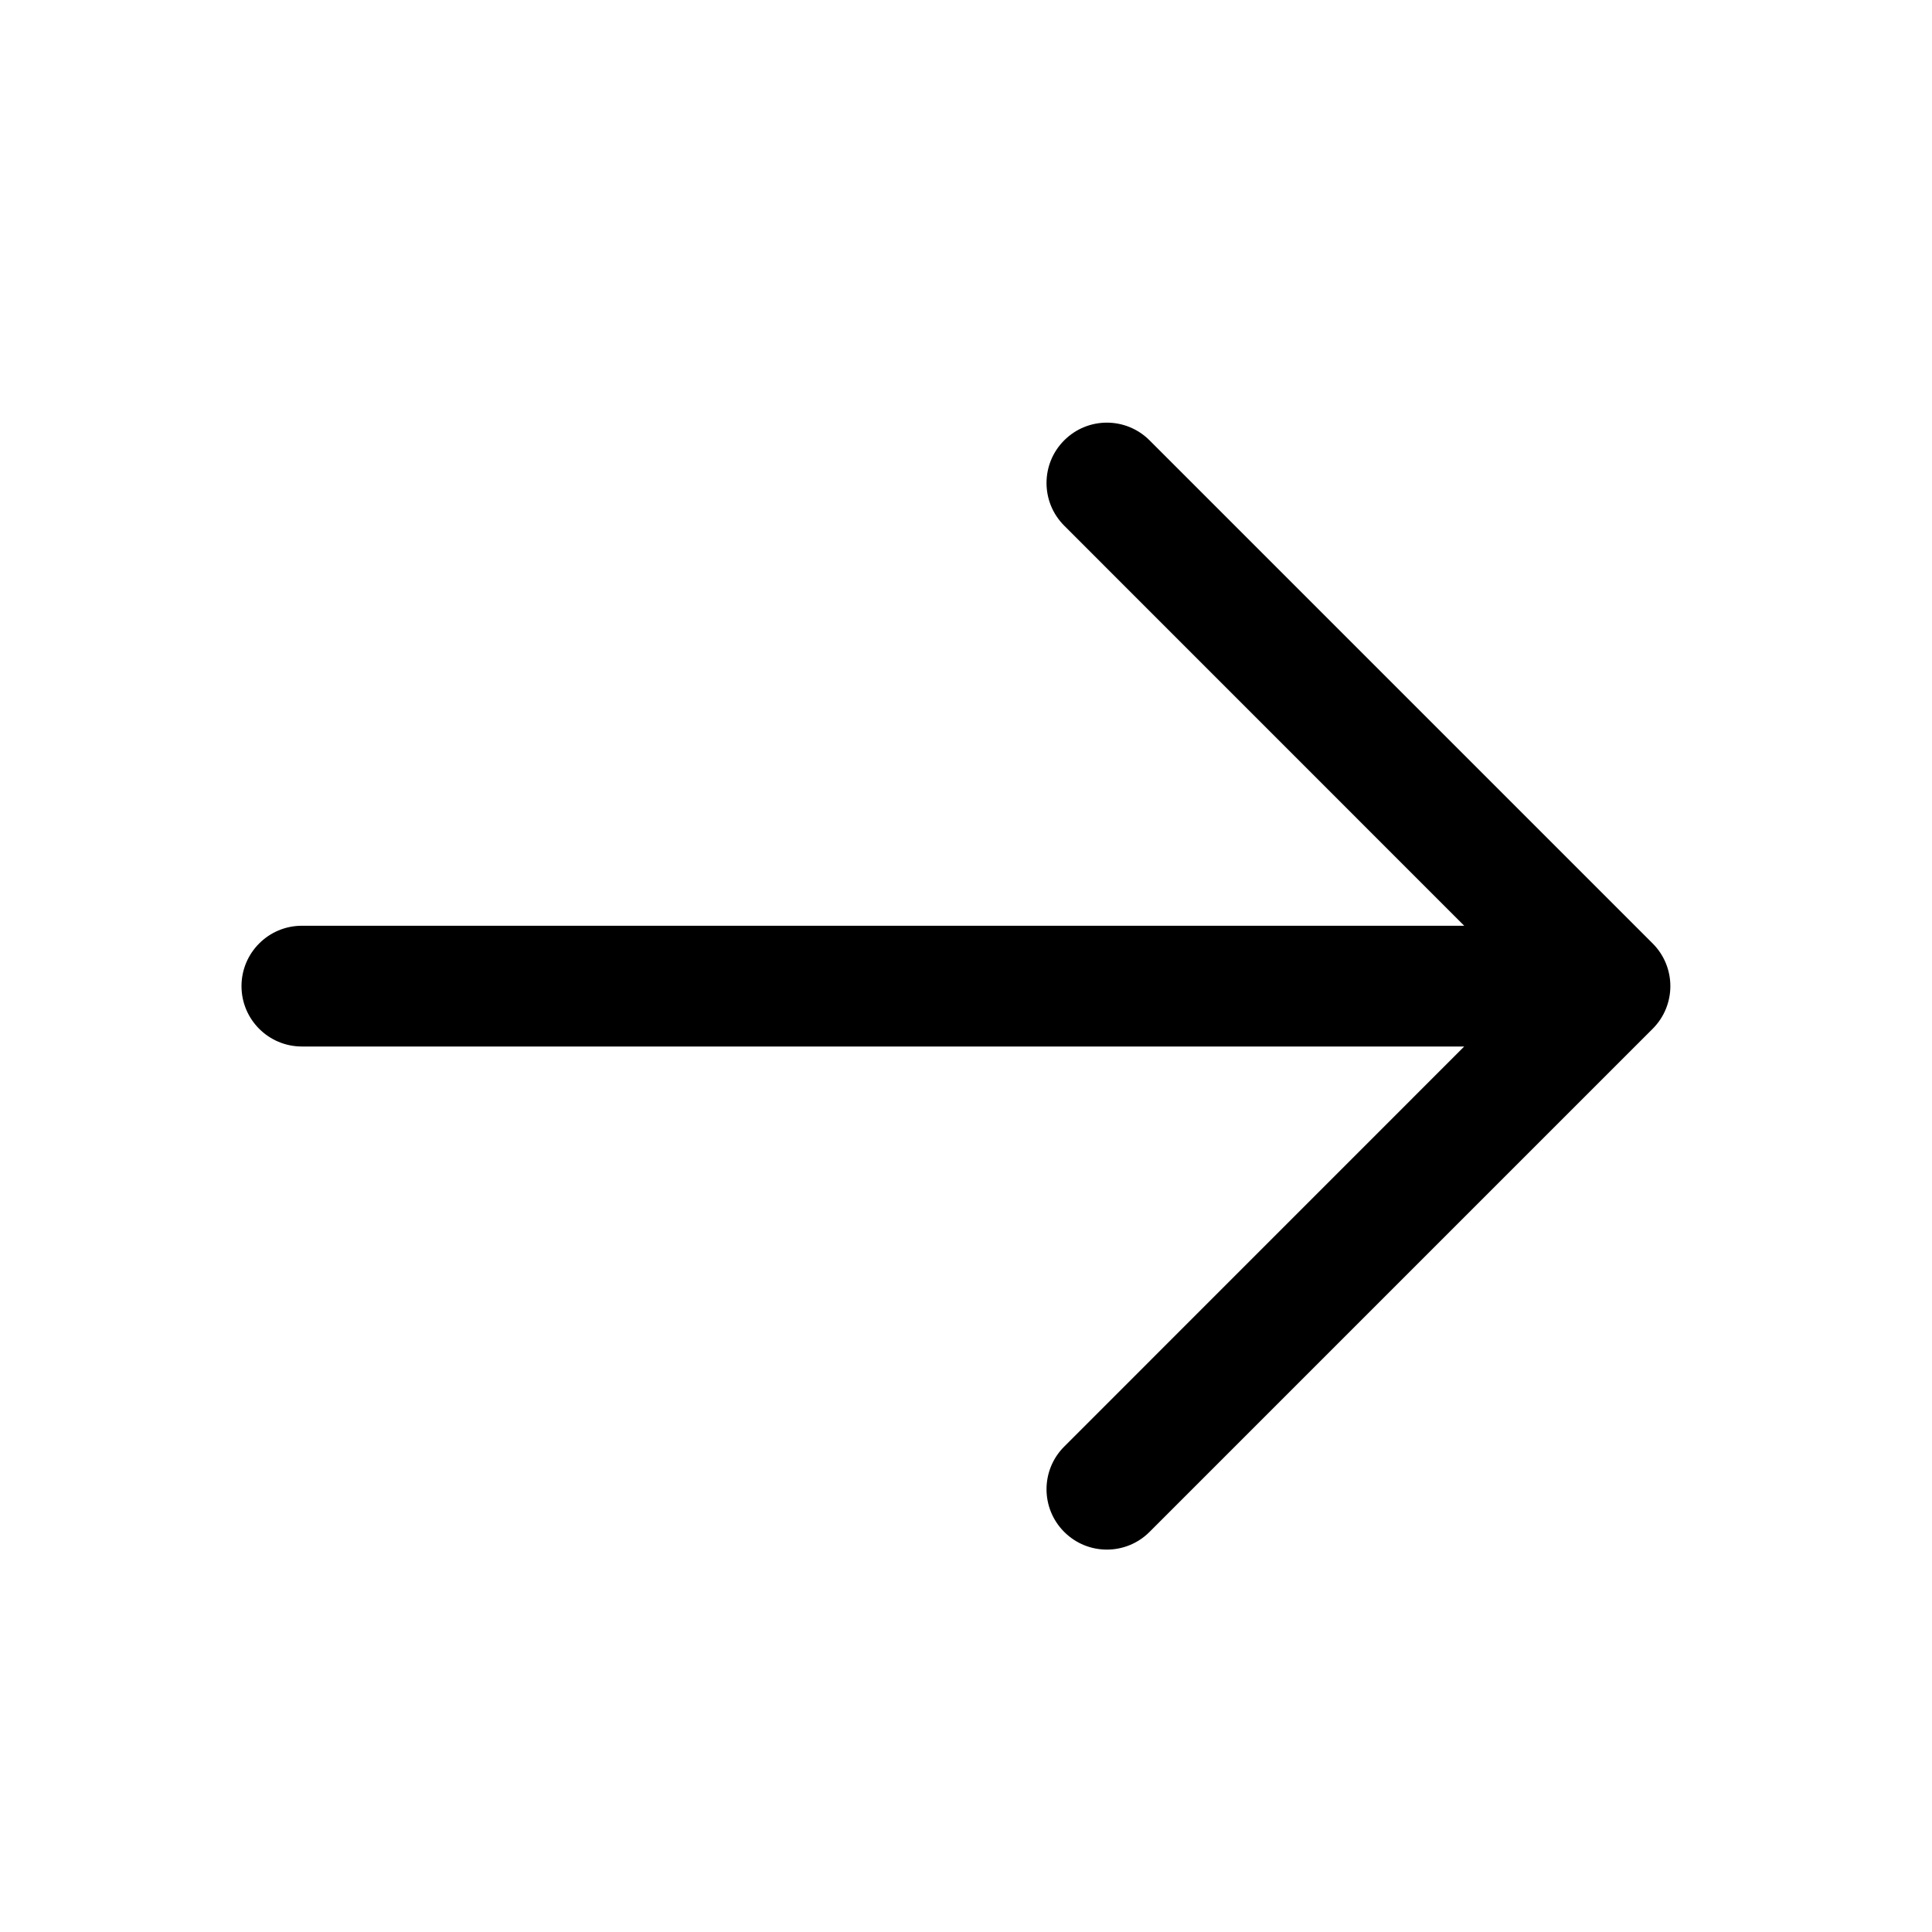
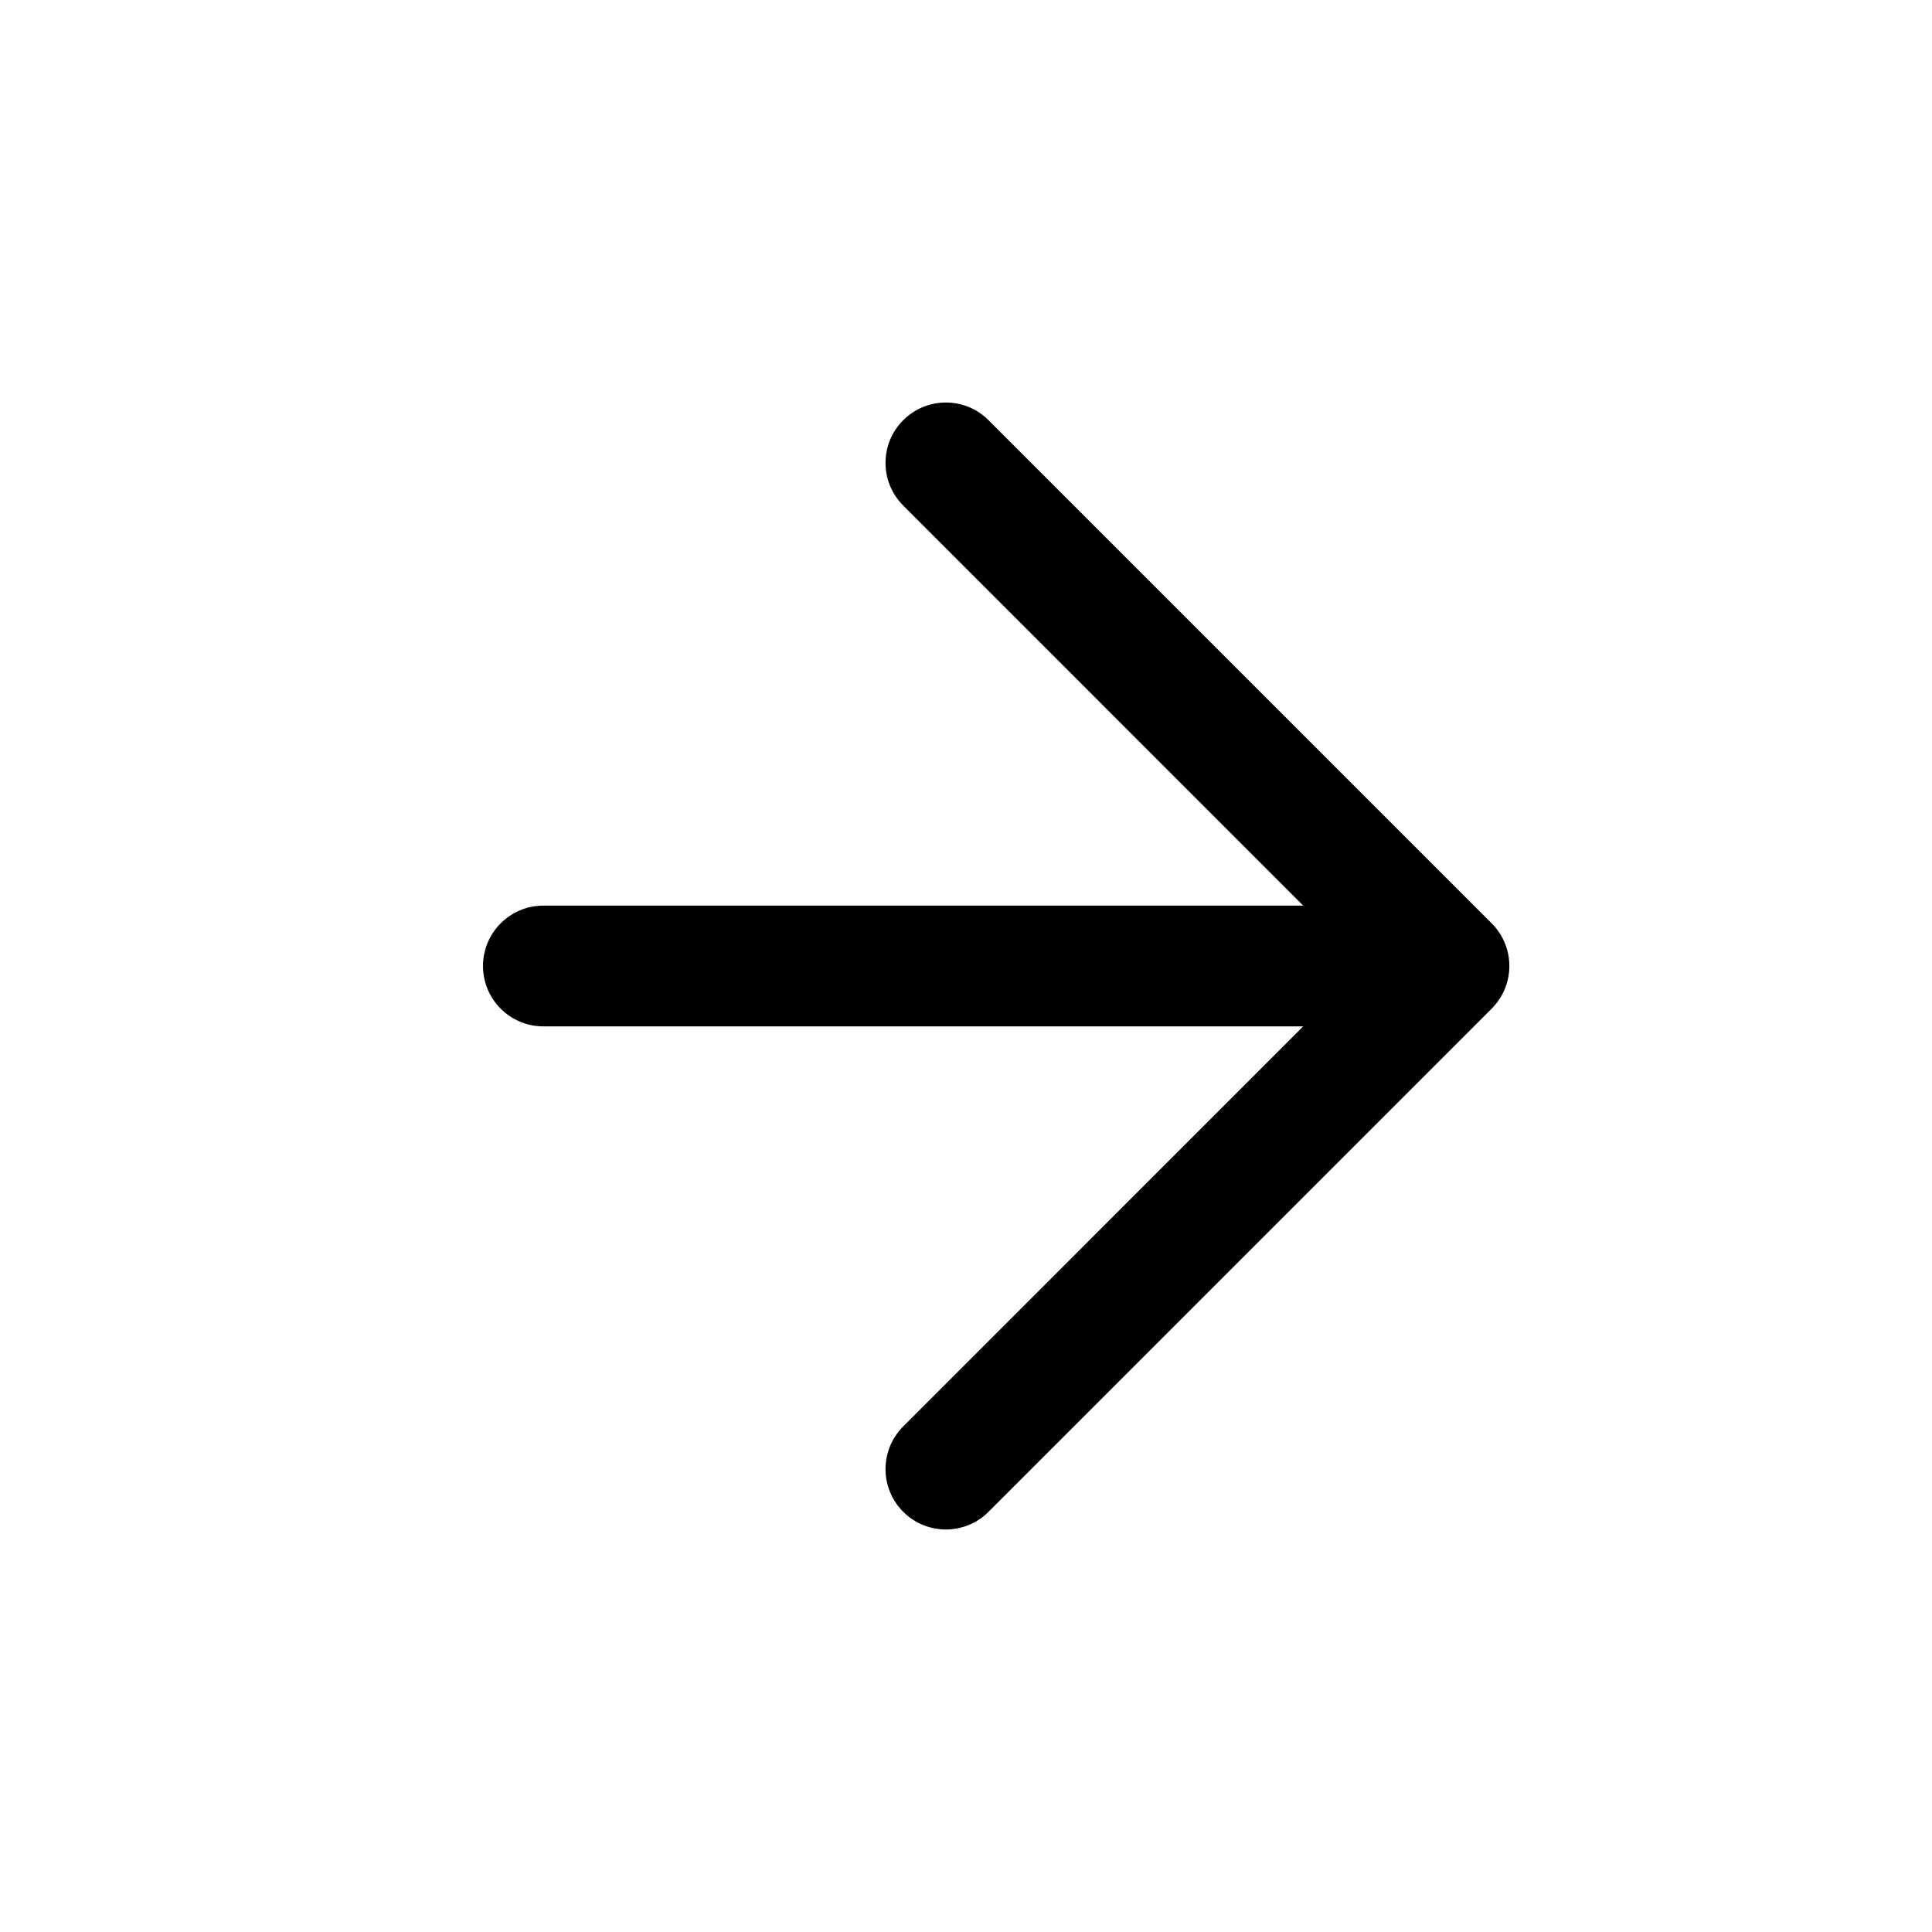
<svg xmlns="http://www.w3.org/2000/svg" width="24" height="24" viewBox="0 0 24 24" fill="none">
-   <path fill-rule="evenodd" clip-rule="evenodd" d="M13.22 19.03C13.513 19.323 13.987 19.323 14.28 19.03L20.53 12.78C20.823 12.487 20.823 12.013 20.53 11.72L14.28 5.47C13.987 5.177 13.513 5.177 13.22 5.47C12.927 5.763 12.927 6.237 13.22 6.53L18.189 11.5L3.75 11.5C3.336 11.5 3 11.836 3 12.25C3 12.664 3.336 13 3.75 13L18.189 13L13.22 17.97C12.927 18.263 12.927 18.737 13.22 19.03Z" fill="black" />
+   <path fill-rule="evenodd" clip-rule="evenodd" d="M11.22 18.78C11.513 19.073 11.988 19.073 12.28 18.78L18.53 12.53C18.823 12.237 18.823 11.763 18.53 11.47L12.28 5.22C11.988 4.927 11.513 4.927 11.22 5.22C10.927 5.513 10.927 5.987 11.22 6.28L16.189 11.25H6.75C6.336 11.25 6 11.586 6 12C6 12.414 6.336 12.75 6.75 12.75H16.189L11.22 17.72C10.927 18.013 10.927 18.487 11.22 18.78Z" fill="black" />
</svg>
